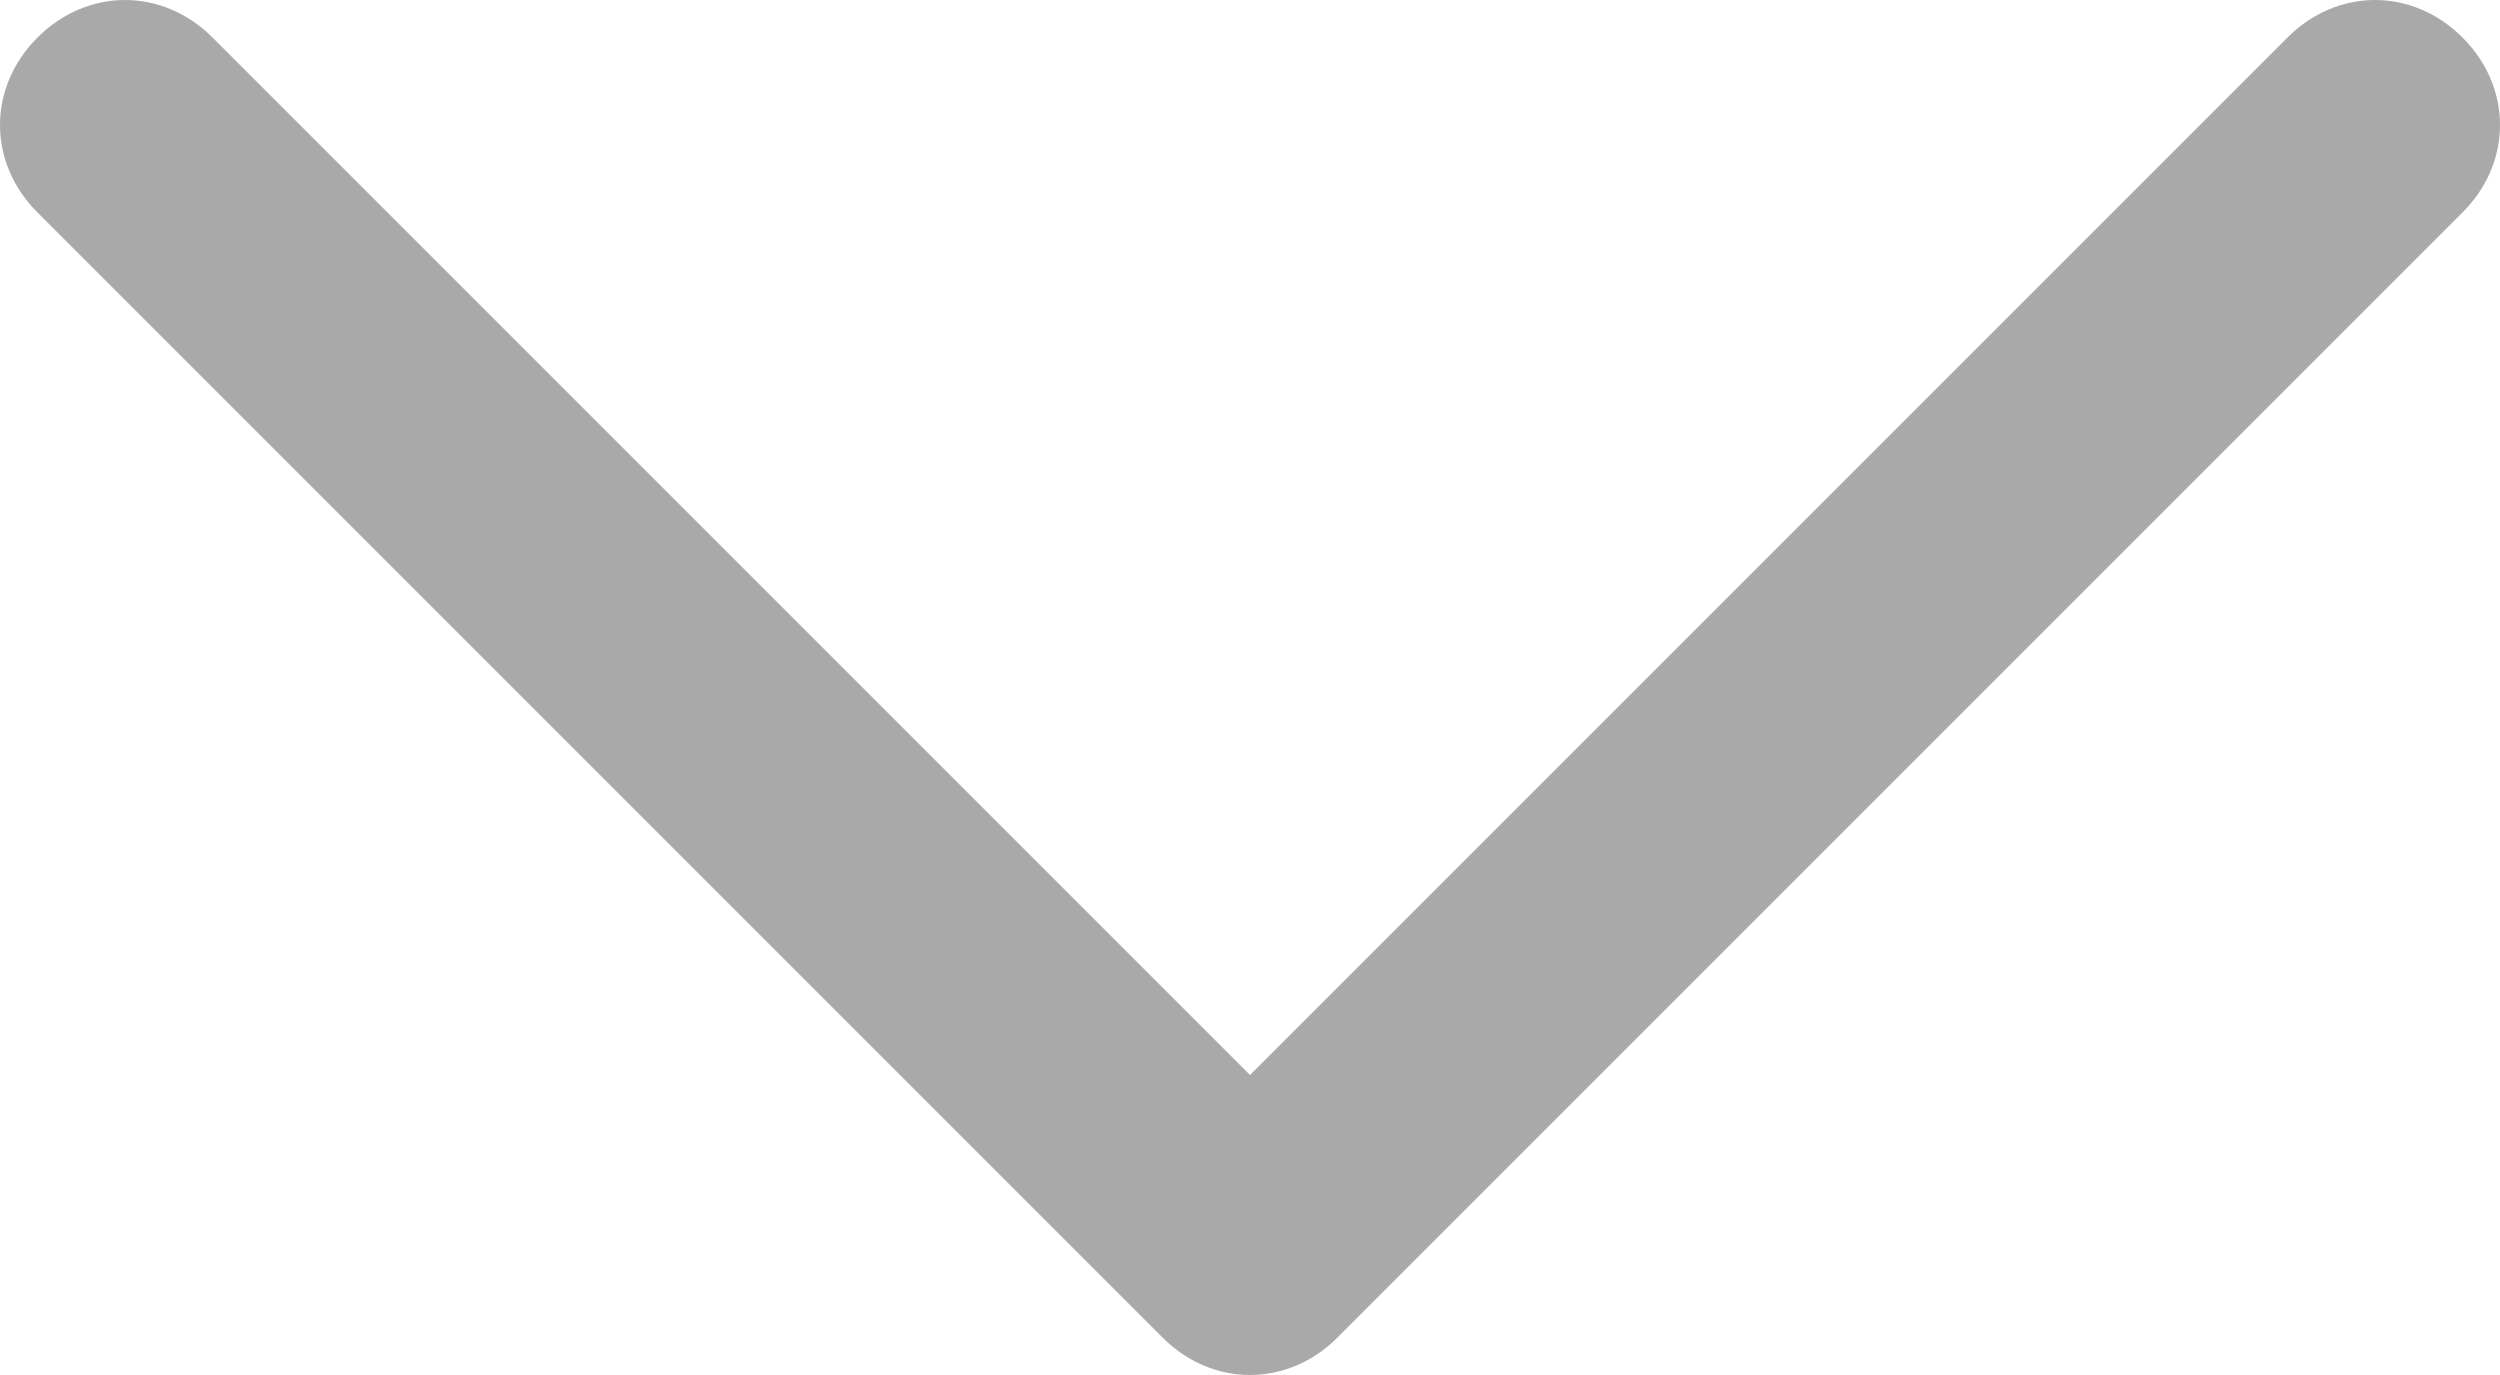
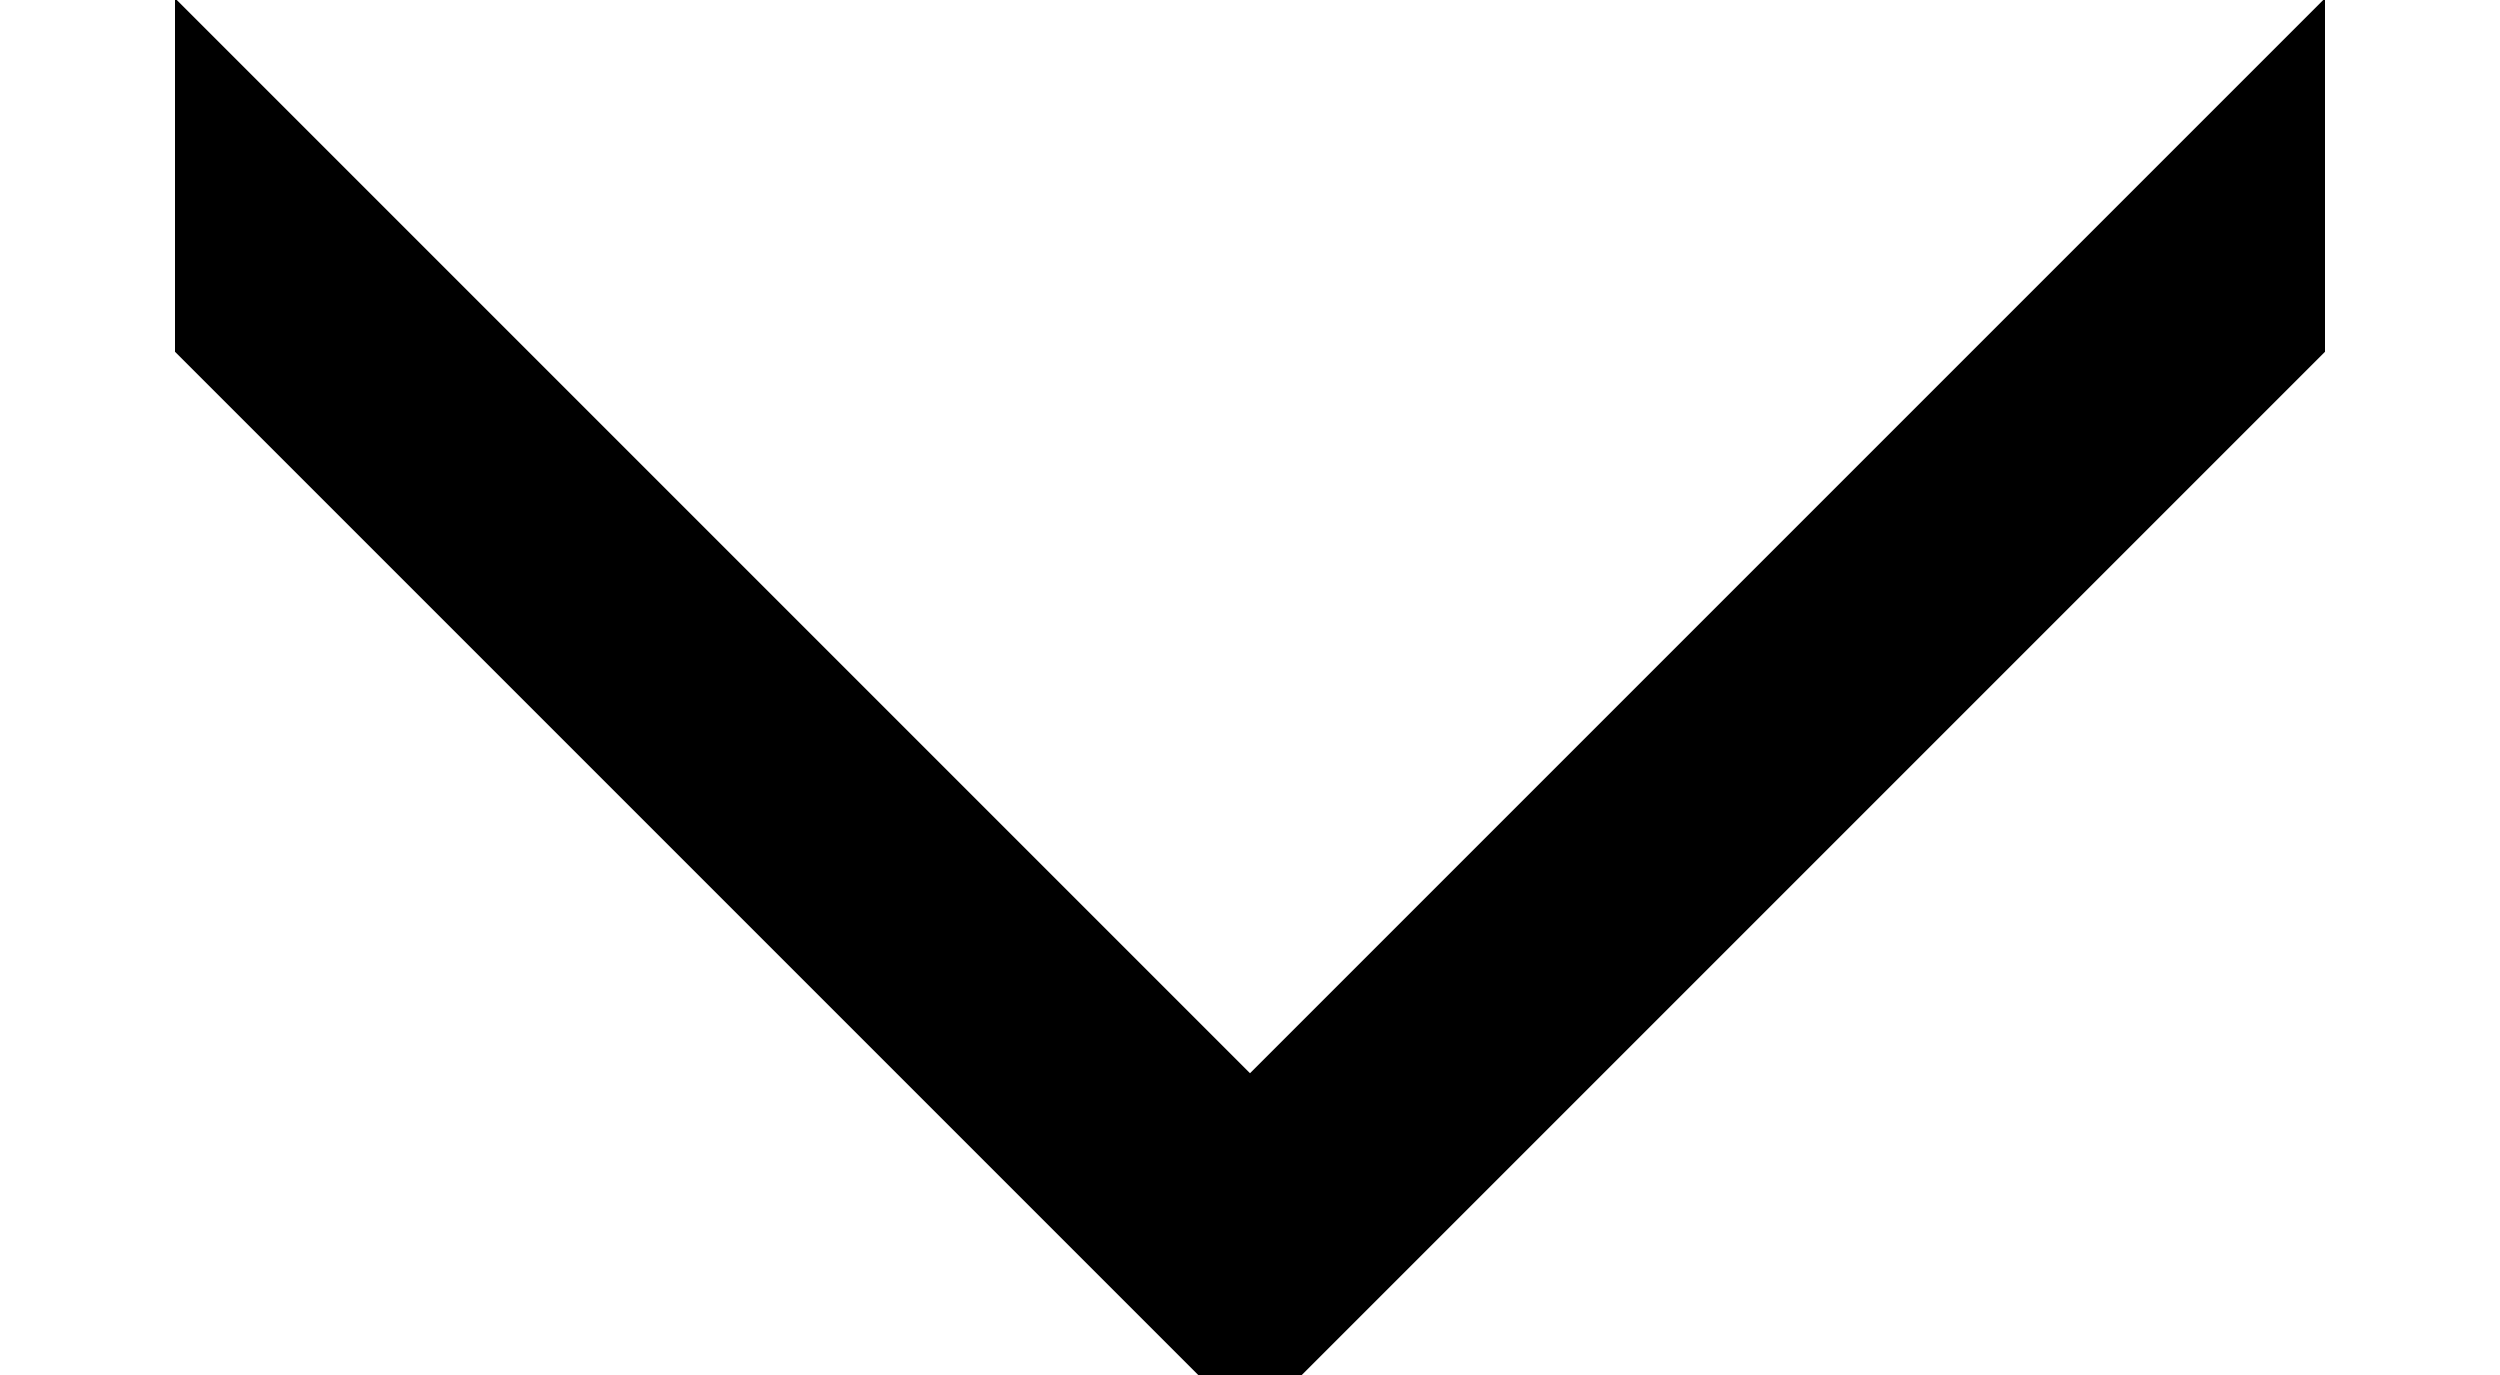
- <svg xmlns="http://www.w3.org/2000/svg" version="1.1" id="Layer_1" x="0px" y="0px" viewBox="0 0 20 11" style="enable-background:new 0 0 20 11;" xml:space="preserve">
+ <svg xmlns="http://www.w3.org/2000/svg" xmlns:xlink="http://www.w3.org/1999/xlink" version="1.1" id="Layer_1" x="0px" y="0px" viewBox="0 0 20 11" style="enable-background:new 0 0 20 11;" xml:space="preserve">
  <style type="text/css">
- 	.st0{fill:#A9A9A9;}
+ 	.st0{clip-path:url(#SVGID_2_);fill:none;stroke:#000000;stroke-width:2;stroke-miterlimit:10;}
</style>
-   <g id="Layer_2_1_">
-     <g id="Слой_1">
-       <path id="Expand_More" class="st0" d="M18.3,0.3L10,8.6L1.7,0.3c-0.4-0.4-1-0.4-1.4,0c0,0,0,0,0,0c-0.4,0.4-0.4,1,0,1.4    c0,0,0,0,0,0l9,9l0,0c0.4,0.4,1,0.4,1.4,0c0,0,0,0,0,0l9-9c0.4-0.4,0.4-1,0-1.4c0,0,0,0,0,0C19.3-0.1,18.7-0.1,18.3,0.3    C18.3,0.3,18.3,0.3,18.3,0.3z" />
-     </g>
+   <g>
+     <defs>
+       <rect id="SVGID_1_" x="1.4" y="0" width="17.2" height="11.4" />
+     </defs>
+     <clipPath id="SVGID_2_">
+       <use xlink:href="#SVGID_1_" style="overflow:visible;" />
+     </clipPath>
+     <polyline class="st0" points="19.3,0.7 10,10 0.7,0.7  " />
  </g>
</svg>
